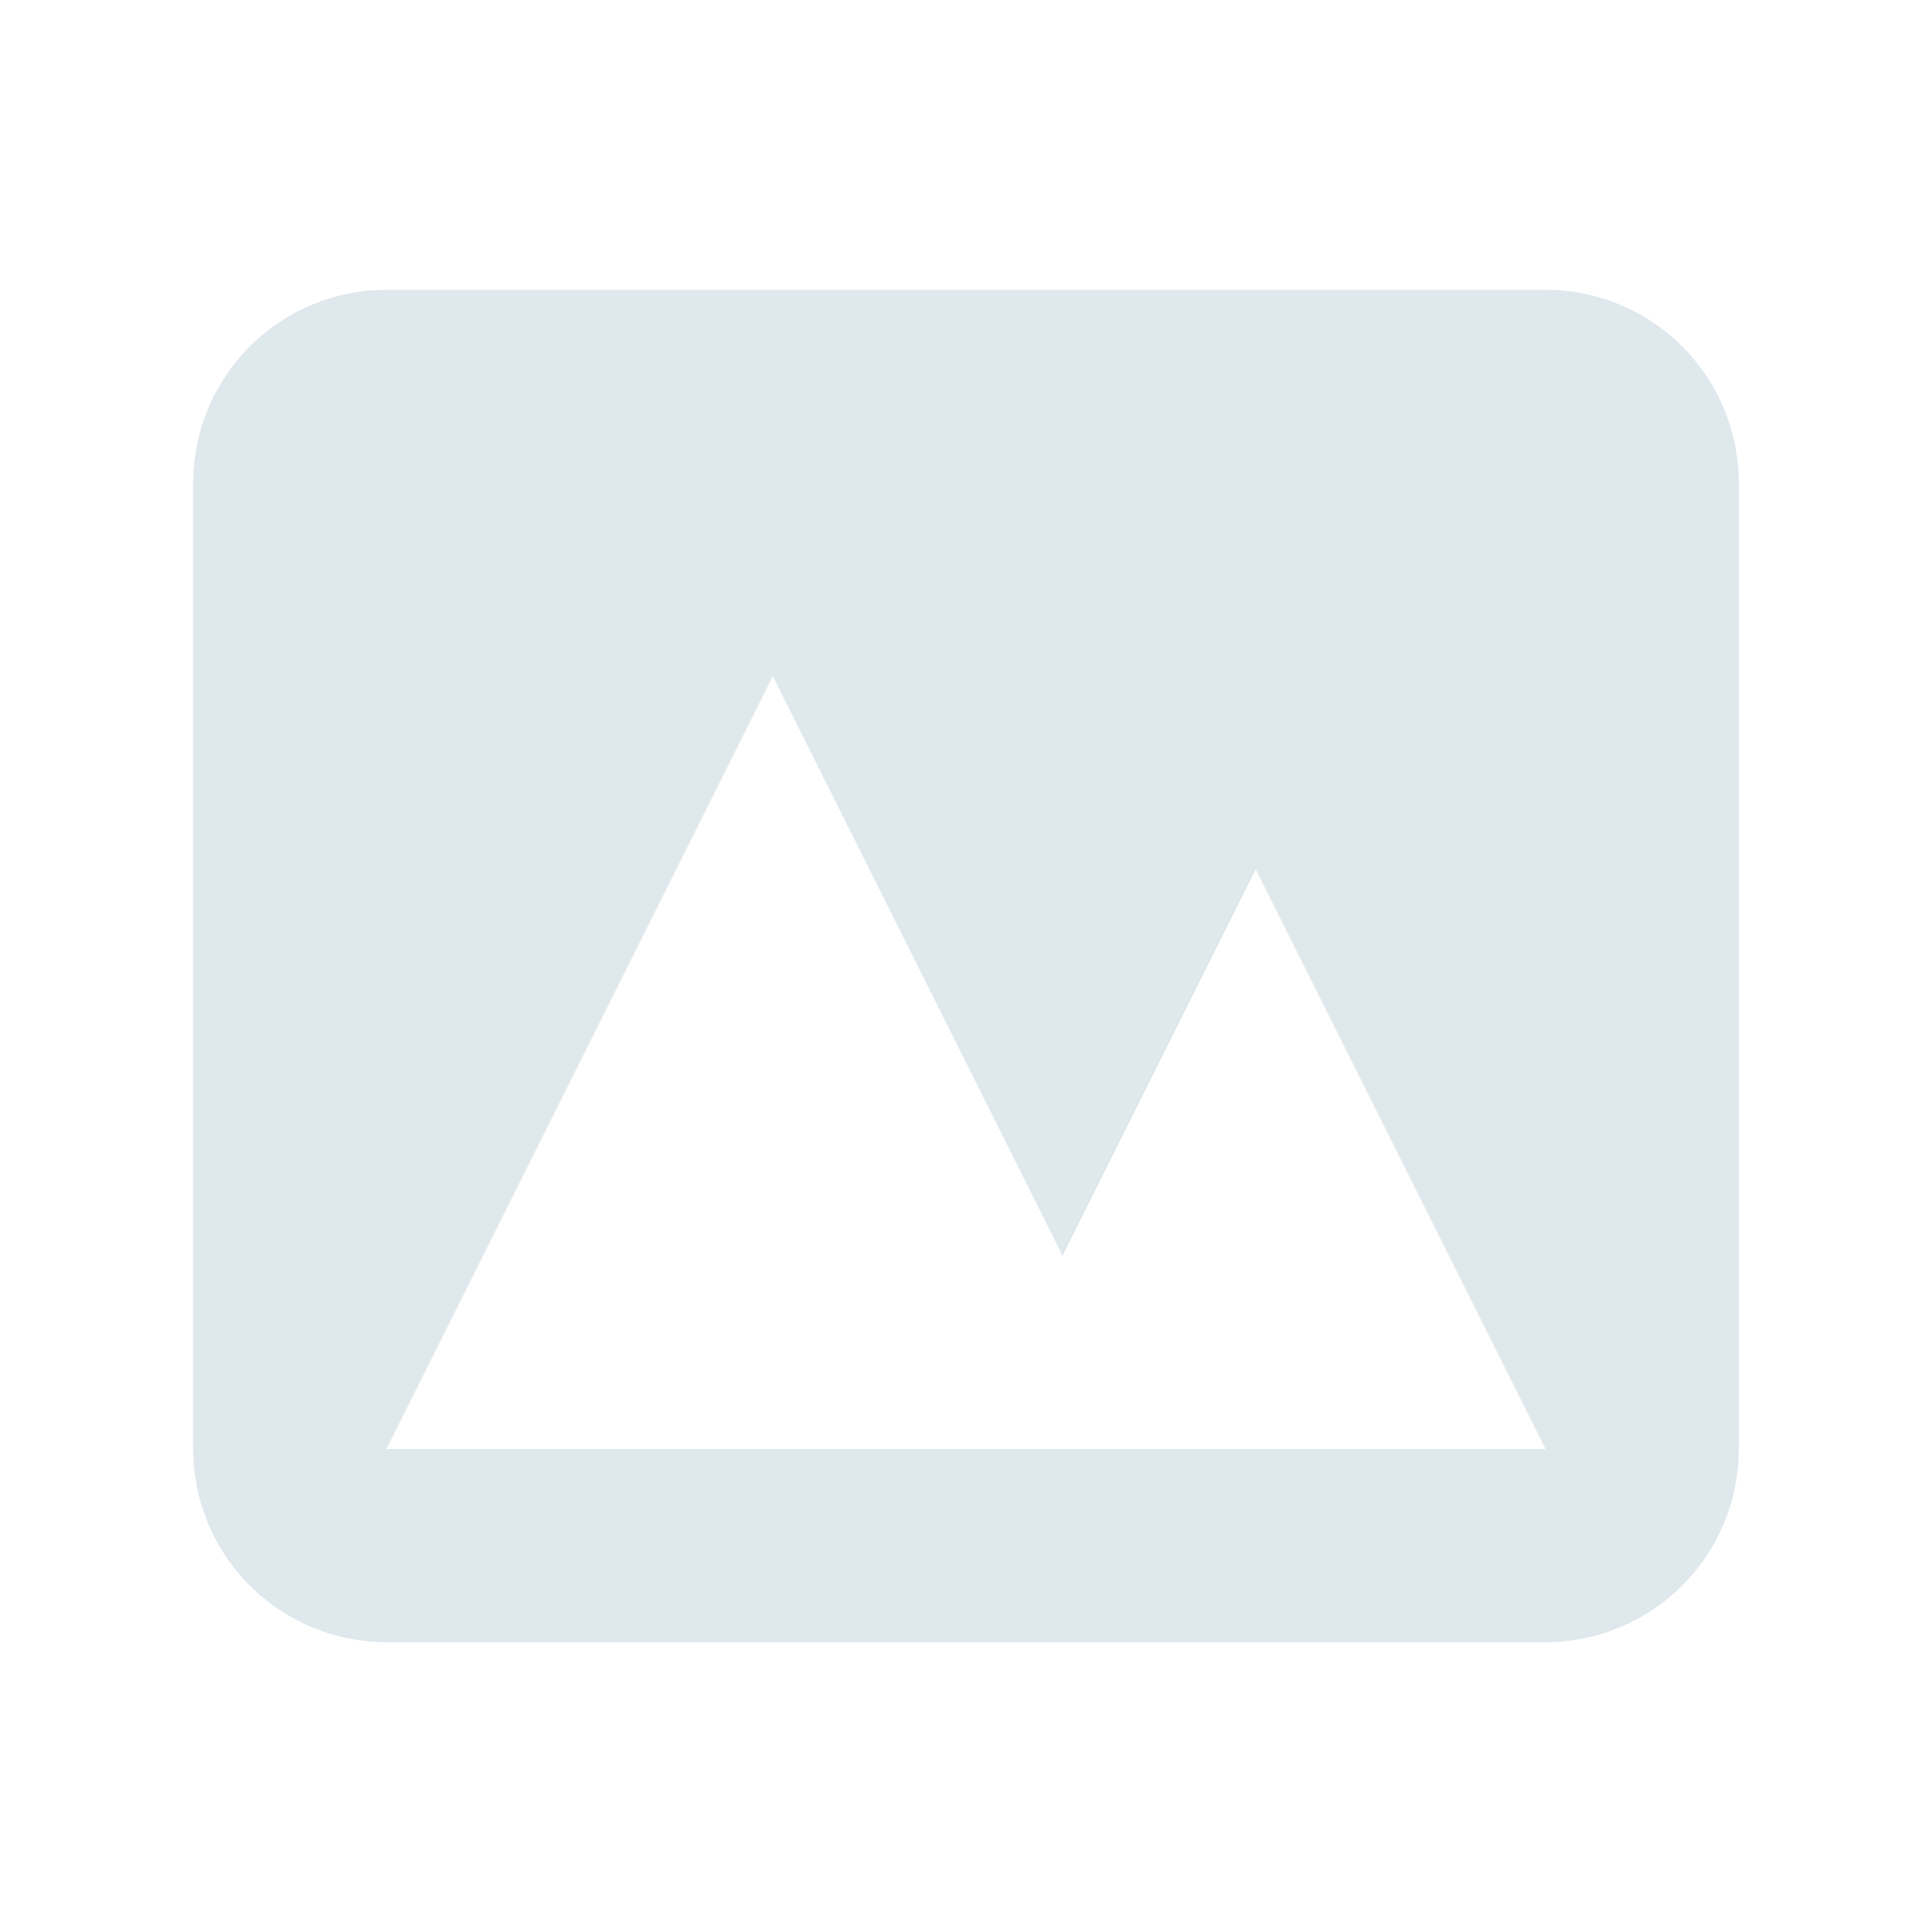
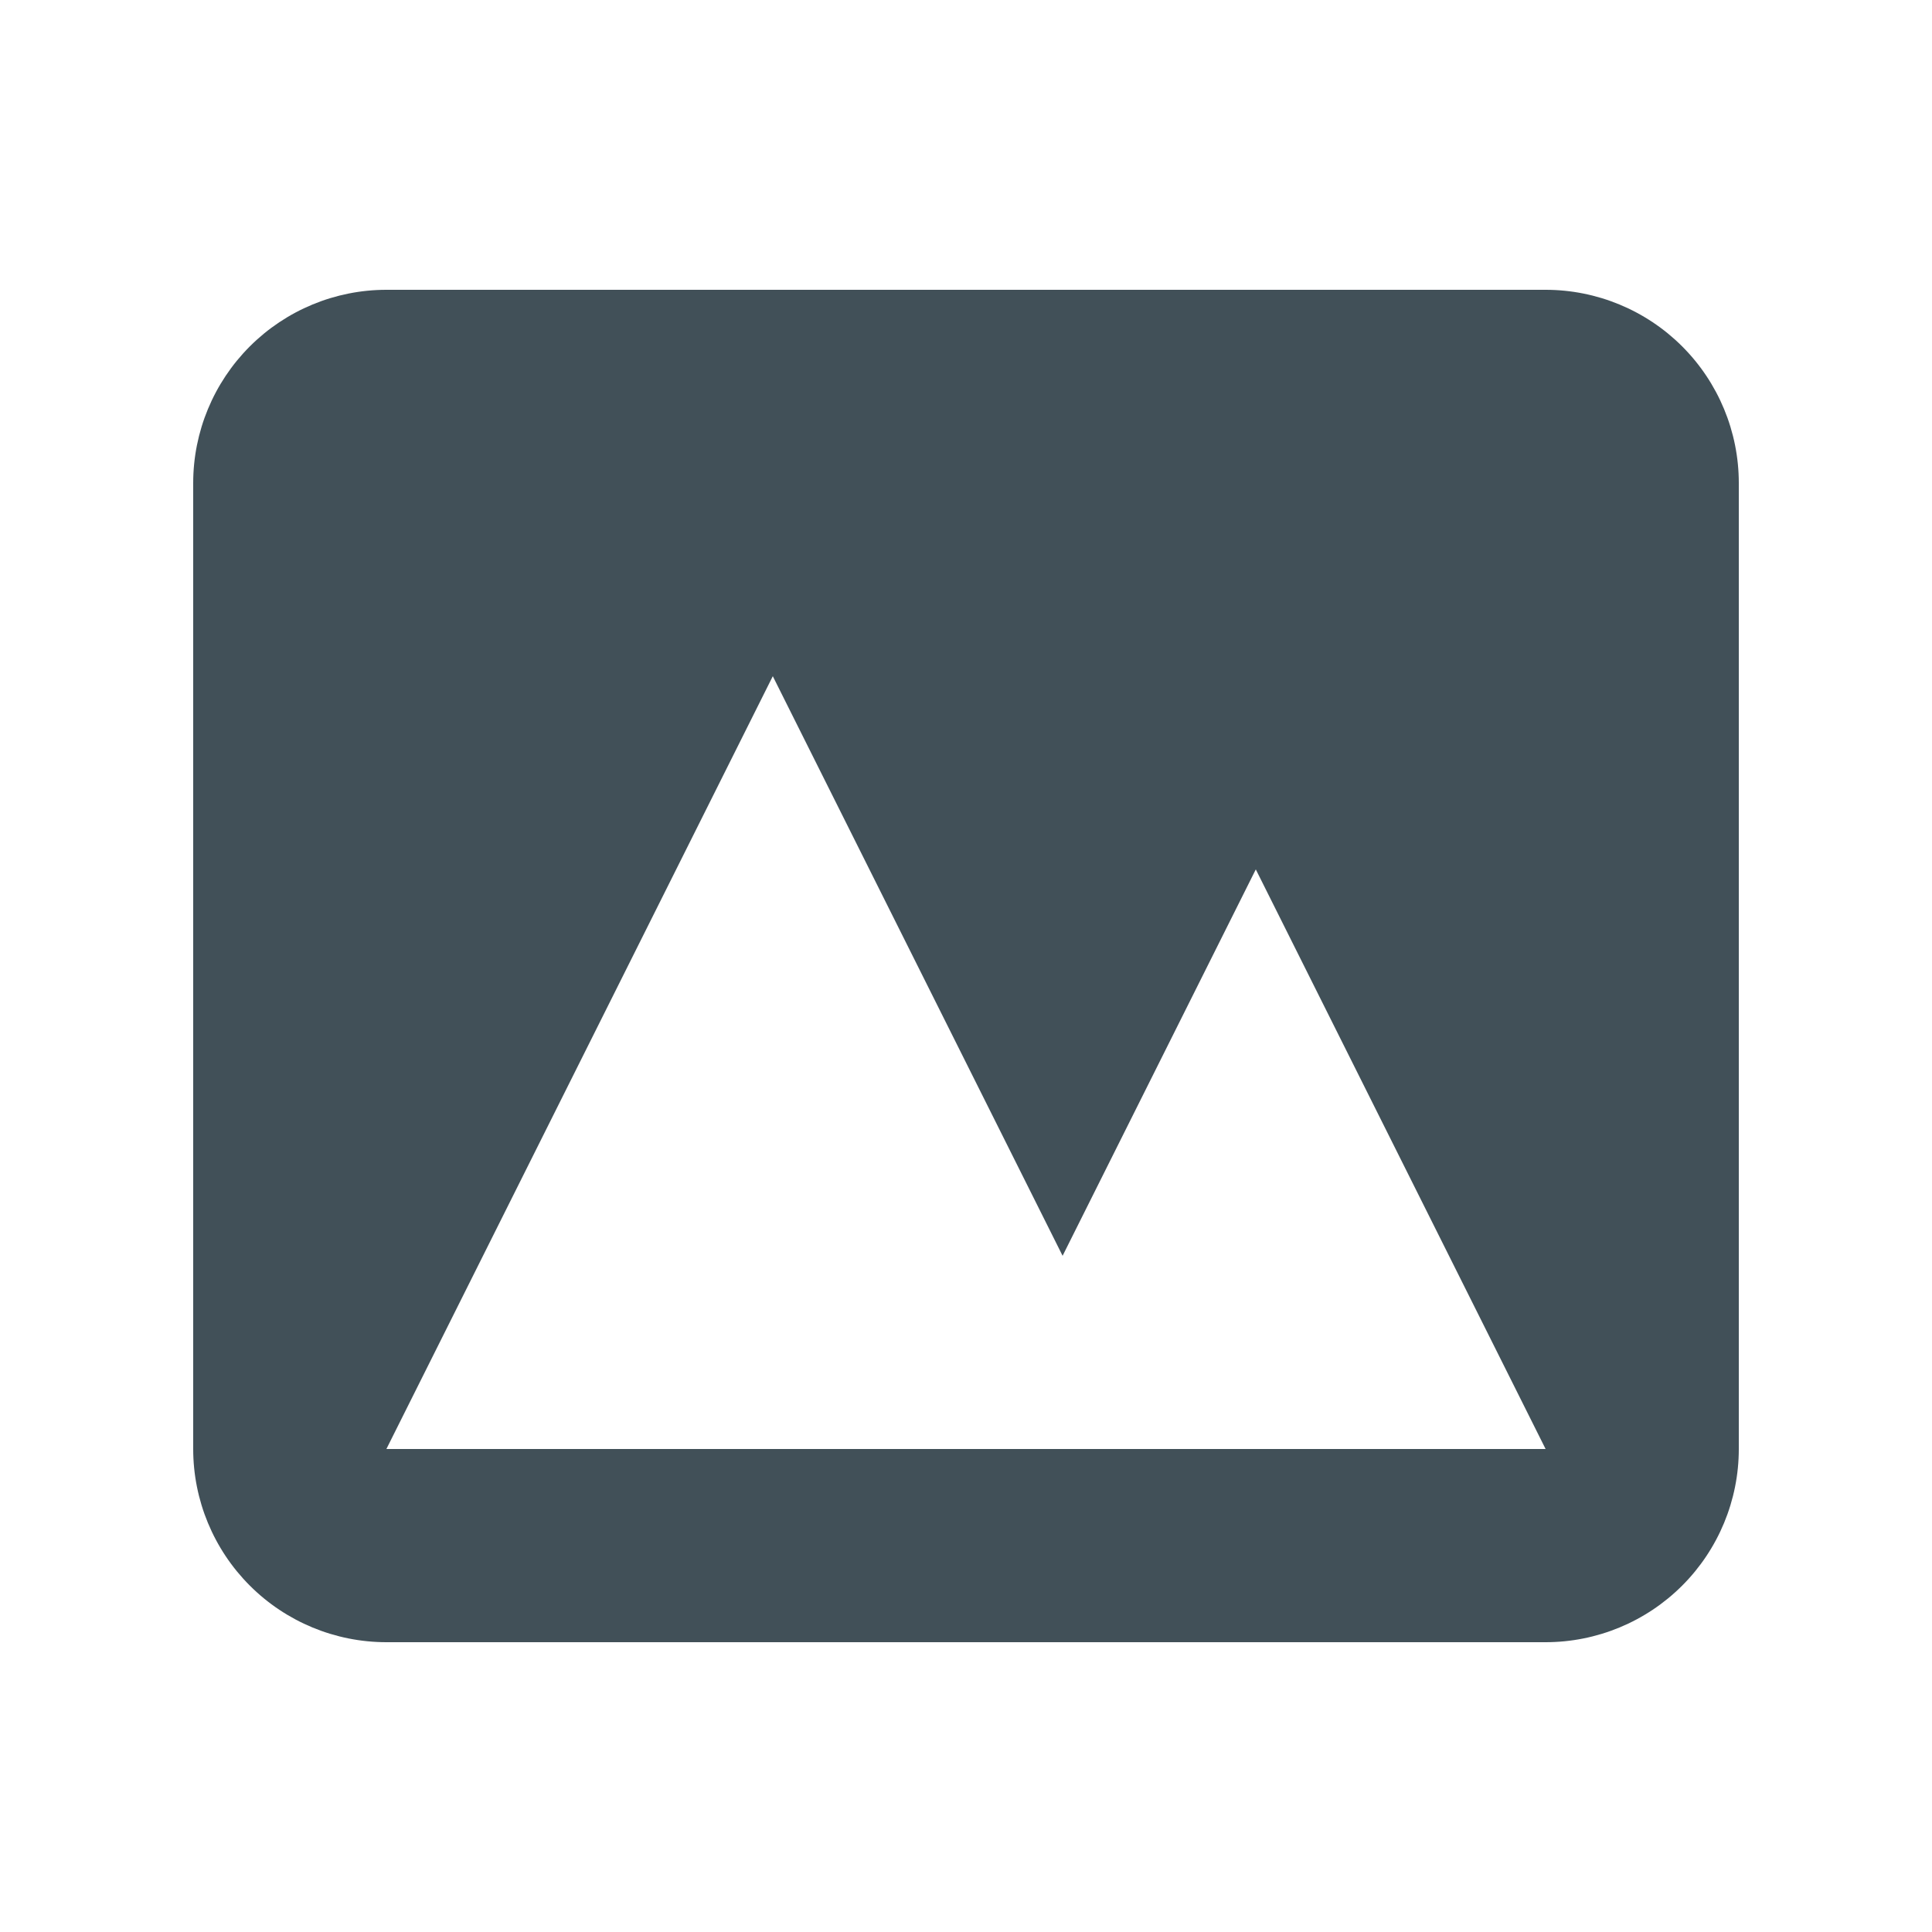
<svg xmlns="http://www.w3.org/2000/svg" width="20" height="20" viewBox="0 0 20 20" fill="none">
-   <path fill-rule="evenodd" clip-rule="evenodd" d="M4 3C3.47 3 2.961 3.211 2.586 3.586C2.211 3.961 2 4.47 2 5V15C2 15.53 2.211 16.039 2.586 16.414C2.961 16.789 3.47 17 4 17H16C16.53 17 17.039 16.789 17.414 16.414C17.789 16.039 18 15.53 18 15V5C18 4.47 17.789 3.961 17.414 3.586C17.039 3.211 16.53 3 16 3H4ZM16 15H4L8 7L11 13L13 9L16 15Z" fill="#DFE8EC" />
+   <path fill-rule="evenodd" clip-rule="evenodd" d="M4 3C3.47 3 2.961 3.211 2.586 3.586C2.211 3.961 2 4.47 2 5V15C2 15.53 2.211 16.039 2.586 16.414C2.961 16.789 3.47 17 4 17H16C16.53 17 17.039 16.789 17.414 16.414C17.789 16.039 18 15.53 18 15V5C18 4.47 17.789 3.961 17.414 3.586C17.039 3.211 16.53 3 16 3H4ZM16 15H4L8 7L11 13L13 9L16 15Z" fill="#415058" />
</svg>
